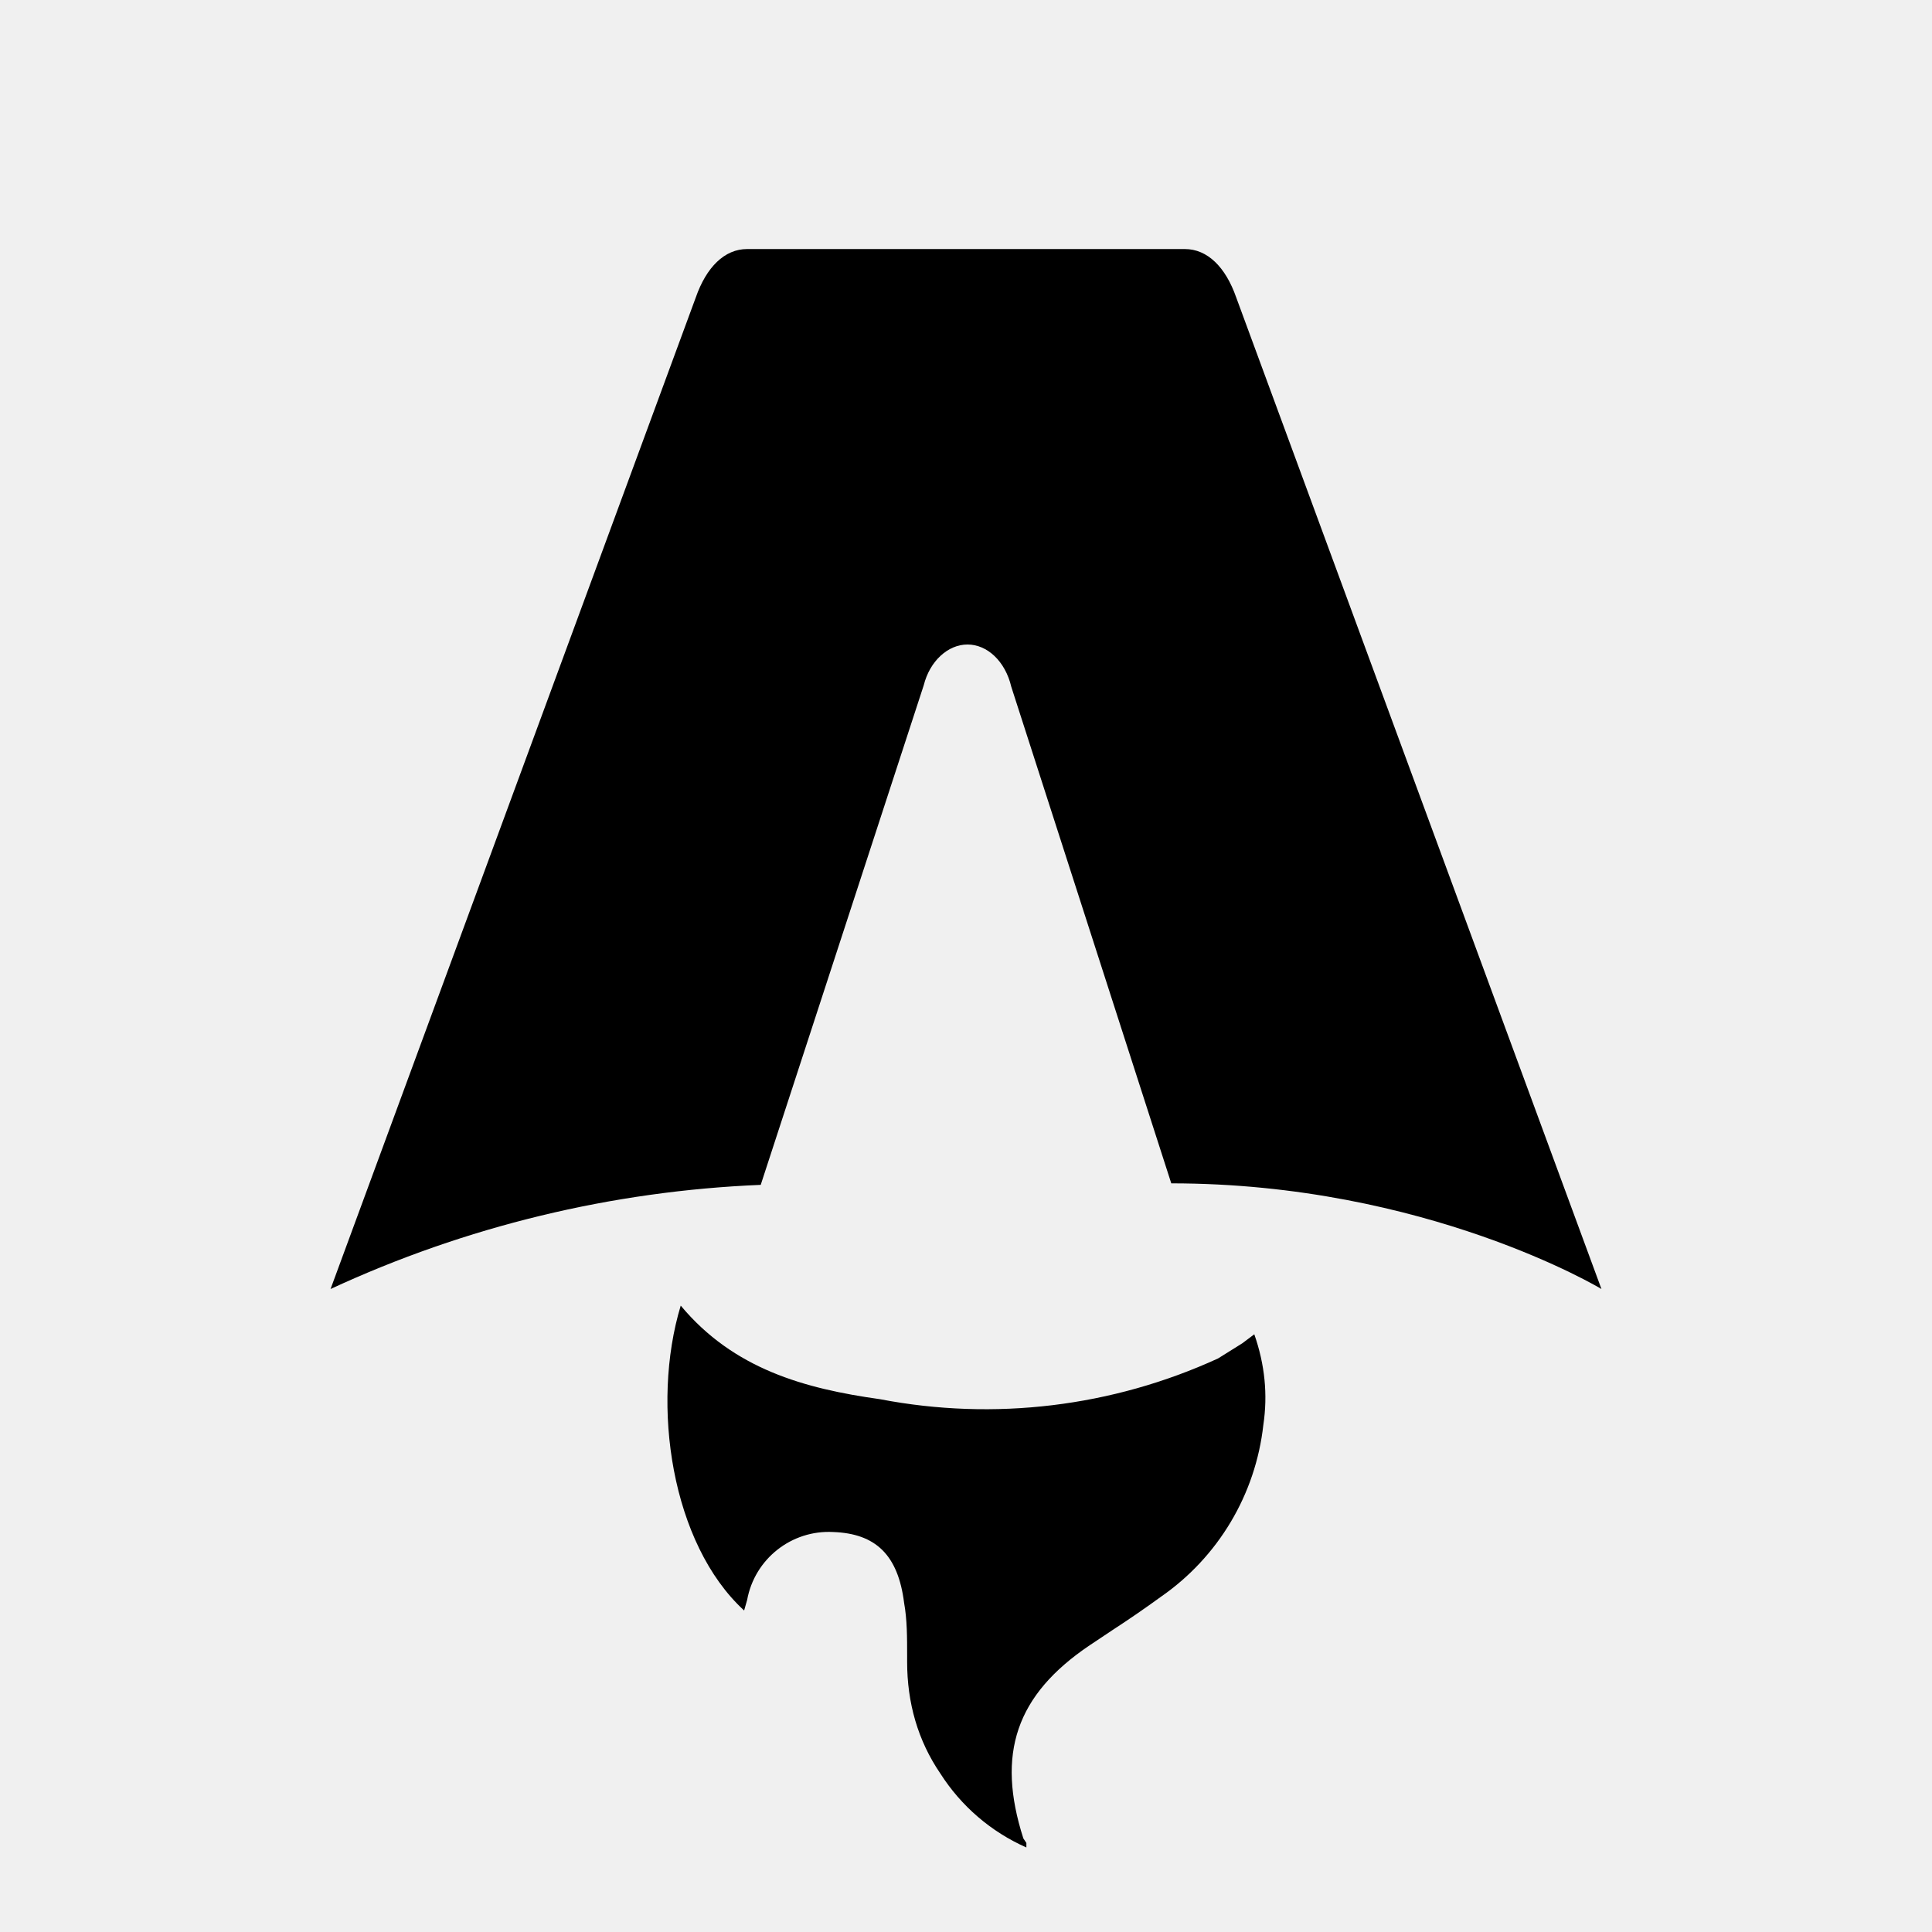
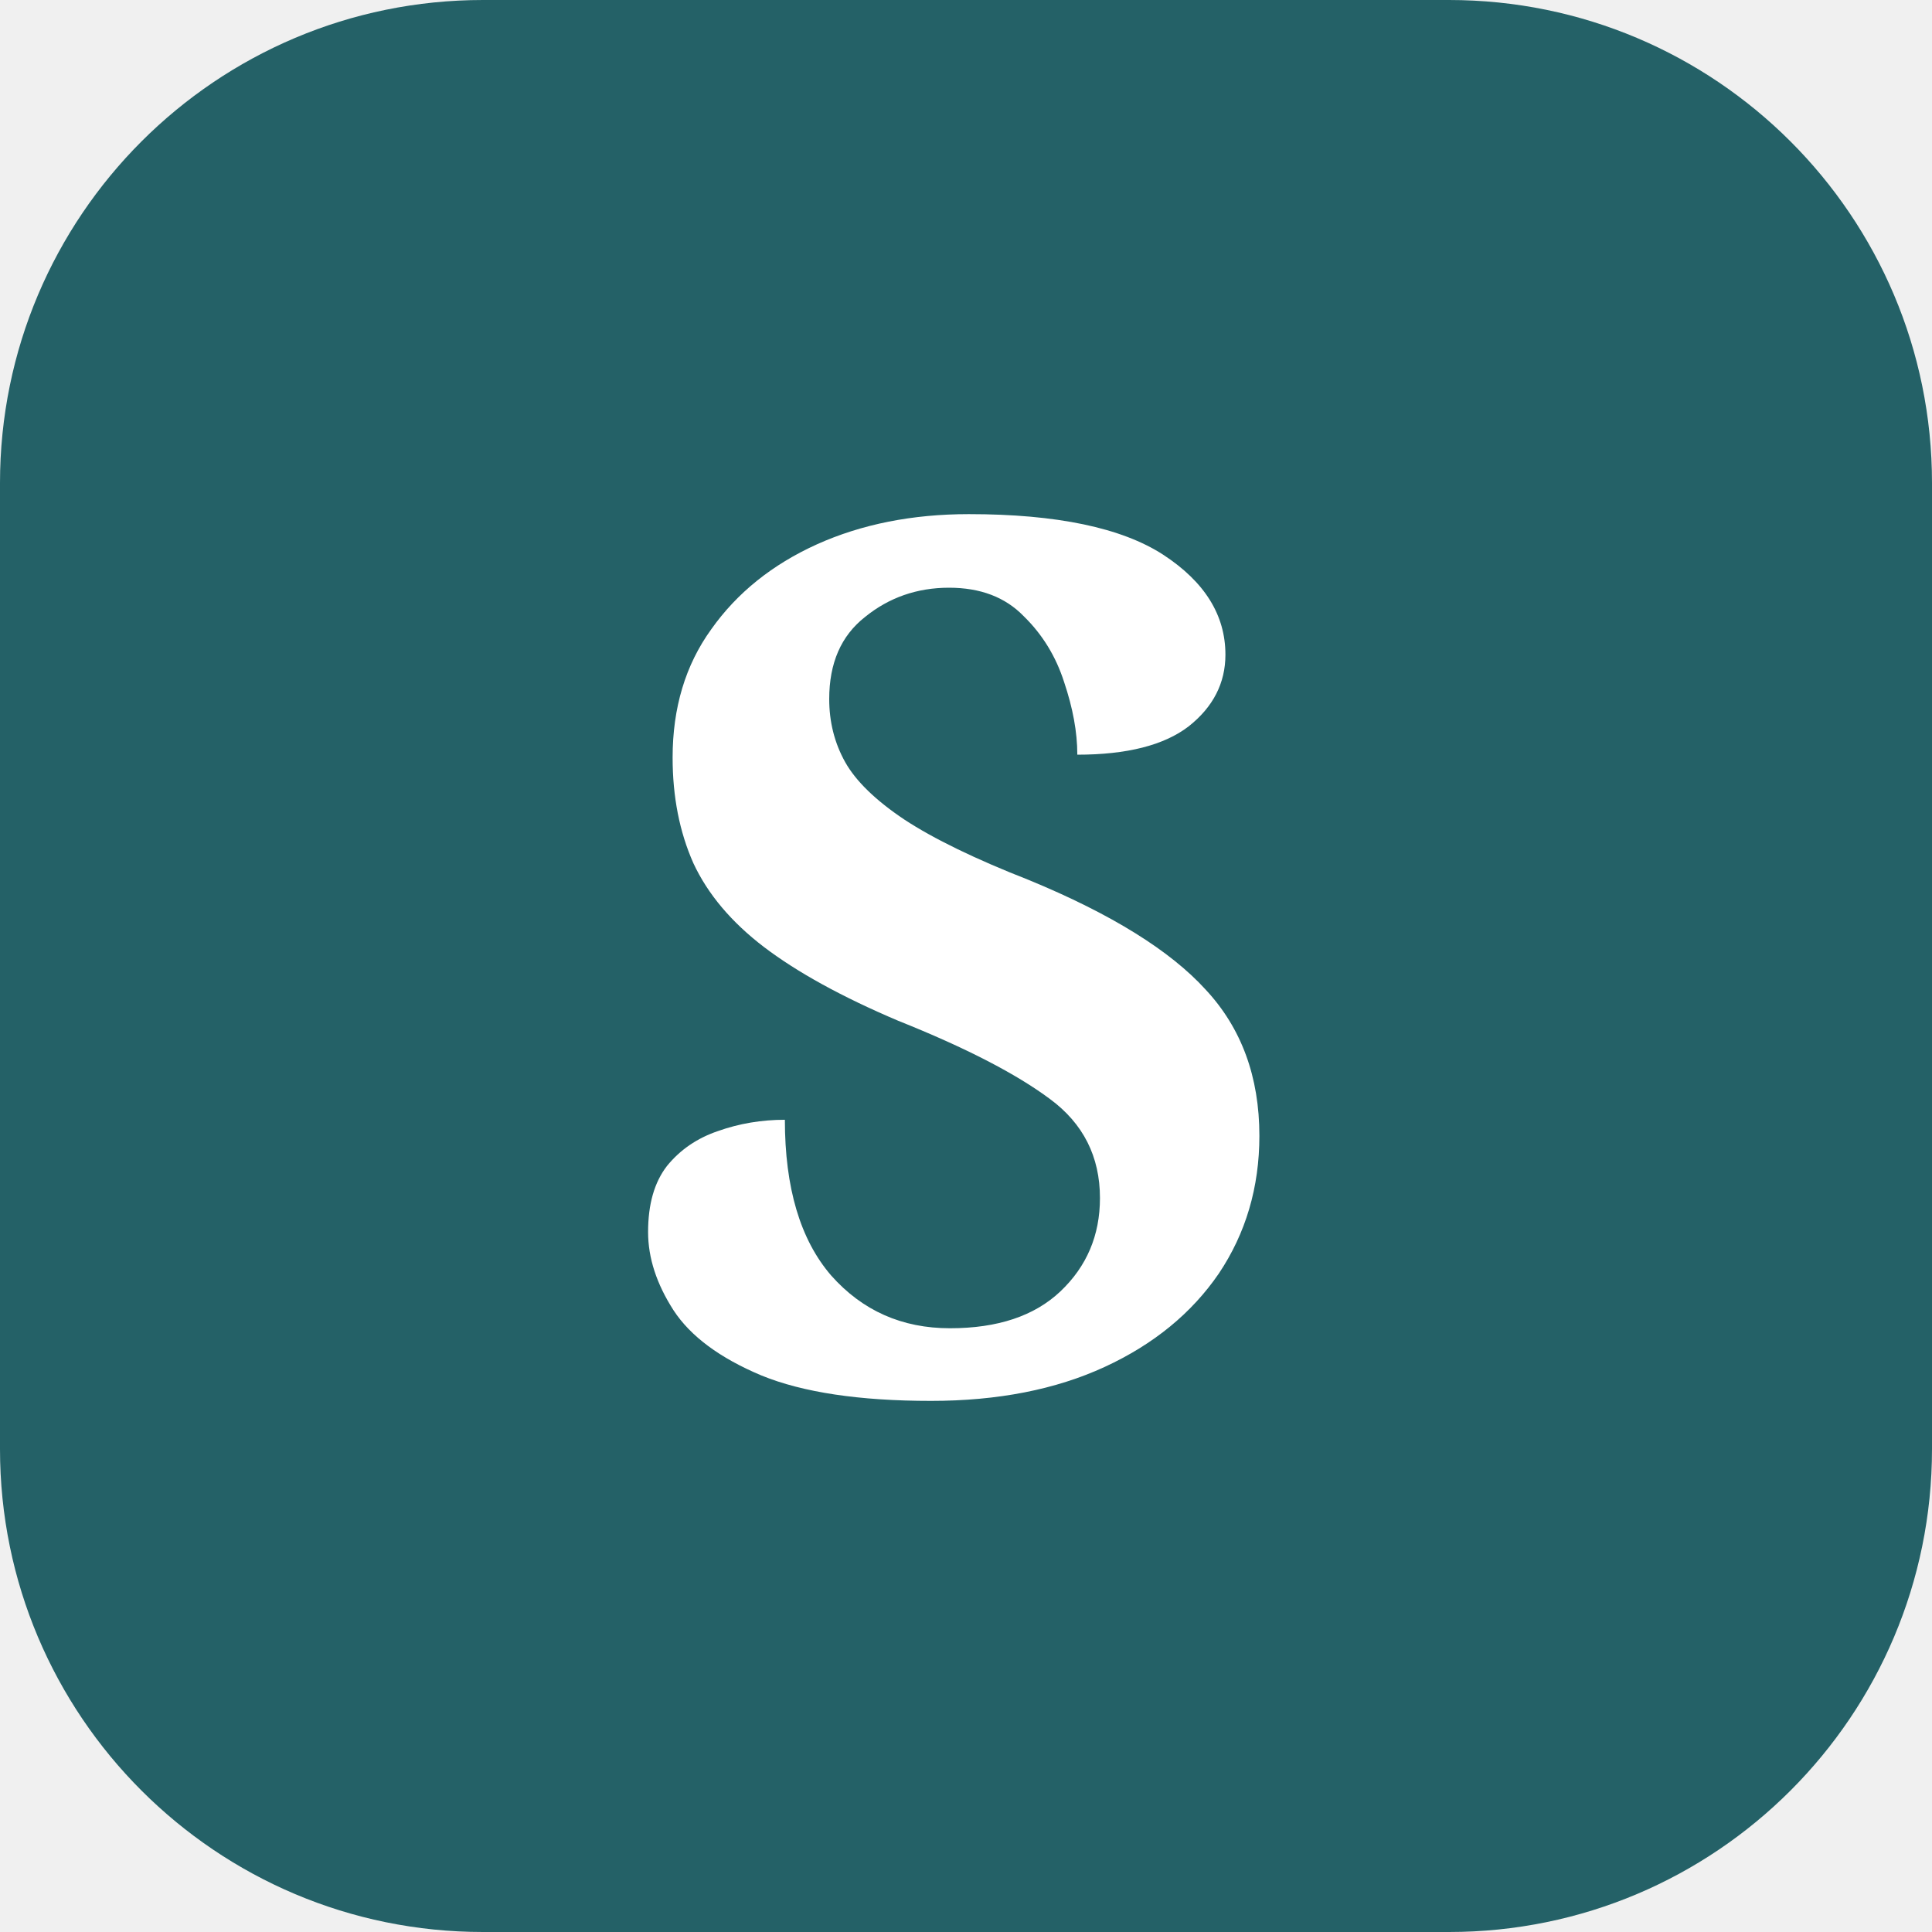
- <svg xmlns="http://www.w3.org/2000/svg" fill="none" viewBox="0 0 128 128">
-   <path d="M50.4 78.5a75.1 75.1 0 0 0-28.5 6.9l24.2-65.7c.7-2 1.9-3.2 3.4-3.2h29c1.5 0 2.7 1.2 3.4 3.2l24.2 65.7s-11.6-7-28.5-7L67 45.5c-.4-1.7-1.6-2.8-2.9-2.8-1.3 0-2.5 1.1-2.9 2.7L50.4 78.5Zm-1.1 28.2Zm-4.2-20.2c-2 6.6-.6 15.8 4.2 20.2a17.5 17.5 0 0 1 .2-.7 5.5 5.5 0 0 1 5.7-4.5c2.8.1 4.3 1.5 4.7 4.7.2 1.1.2 2.3.2 3.5v.4c0 2.7.7 5.2 2.2 7.4a13 13 0 0 0 5.7 4.9v-.3l-.2-.3c-1.8-5.6-.5-9.5 4.4-12.8l1.5-1a73 73 0 0 0 3.2-2.2 16 16 0 0 0 6.8-11.4c.3-2 .1-4-.6-6l-.8.6-1.6 1a37 37 0 0 1-22.4 2.7c-5-.7-9.7-2-13.2-6.2Z" />
-   <style>
-         path { fill: #000; }
-         @media (prefers-color-scheme: dark) {
-             path { fill: #FFF; }
-         }
-     </style>
+ <svg xmlns="http://www.w3.org/2000/svg" viewBox="0 0 32 32" width="32" height="32">
+   <rect width="32" height="32" rx="8" fill="#246167" />
+   <text x="16" y="23" font-family="Fraunces, Georgia, serif" font-size="20" font-weight="600" fill="#FFFFFF" text-anchor="middle">S</text>
</svg>
